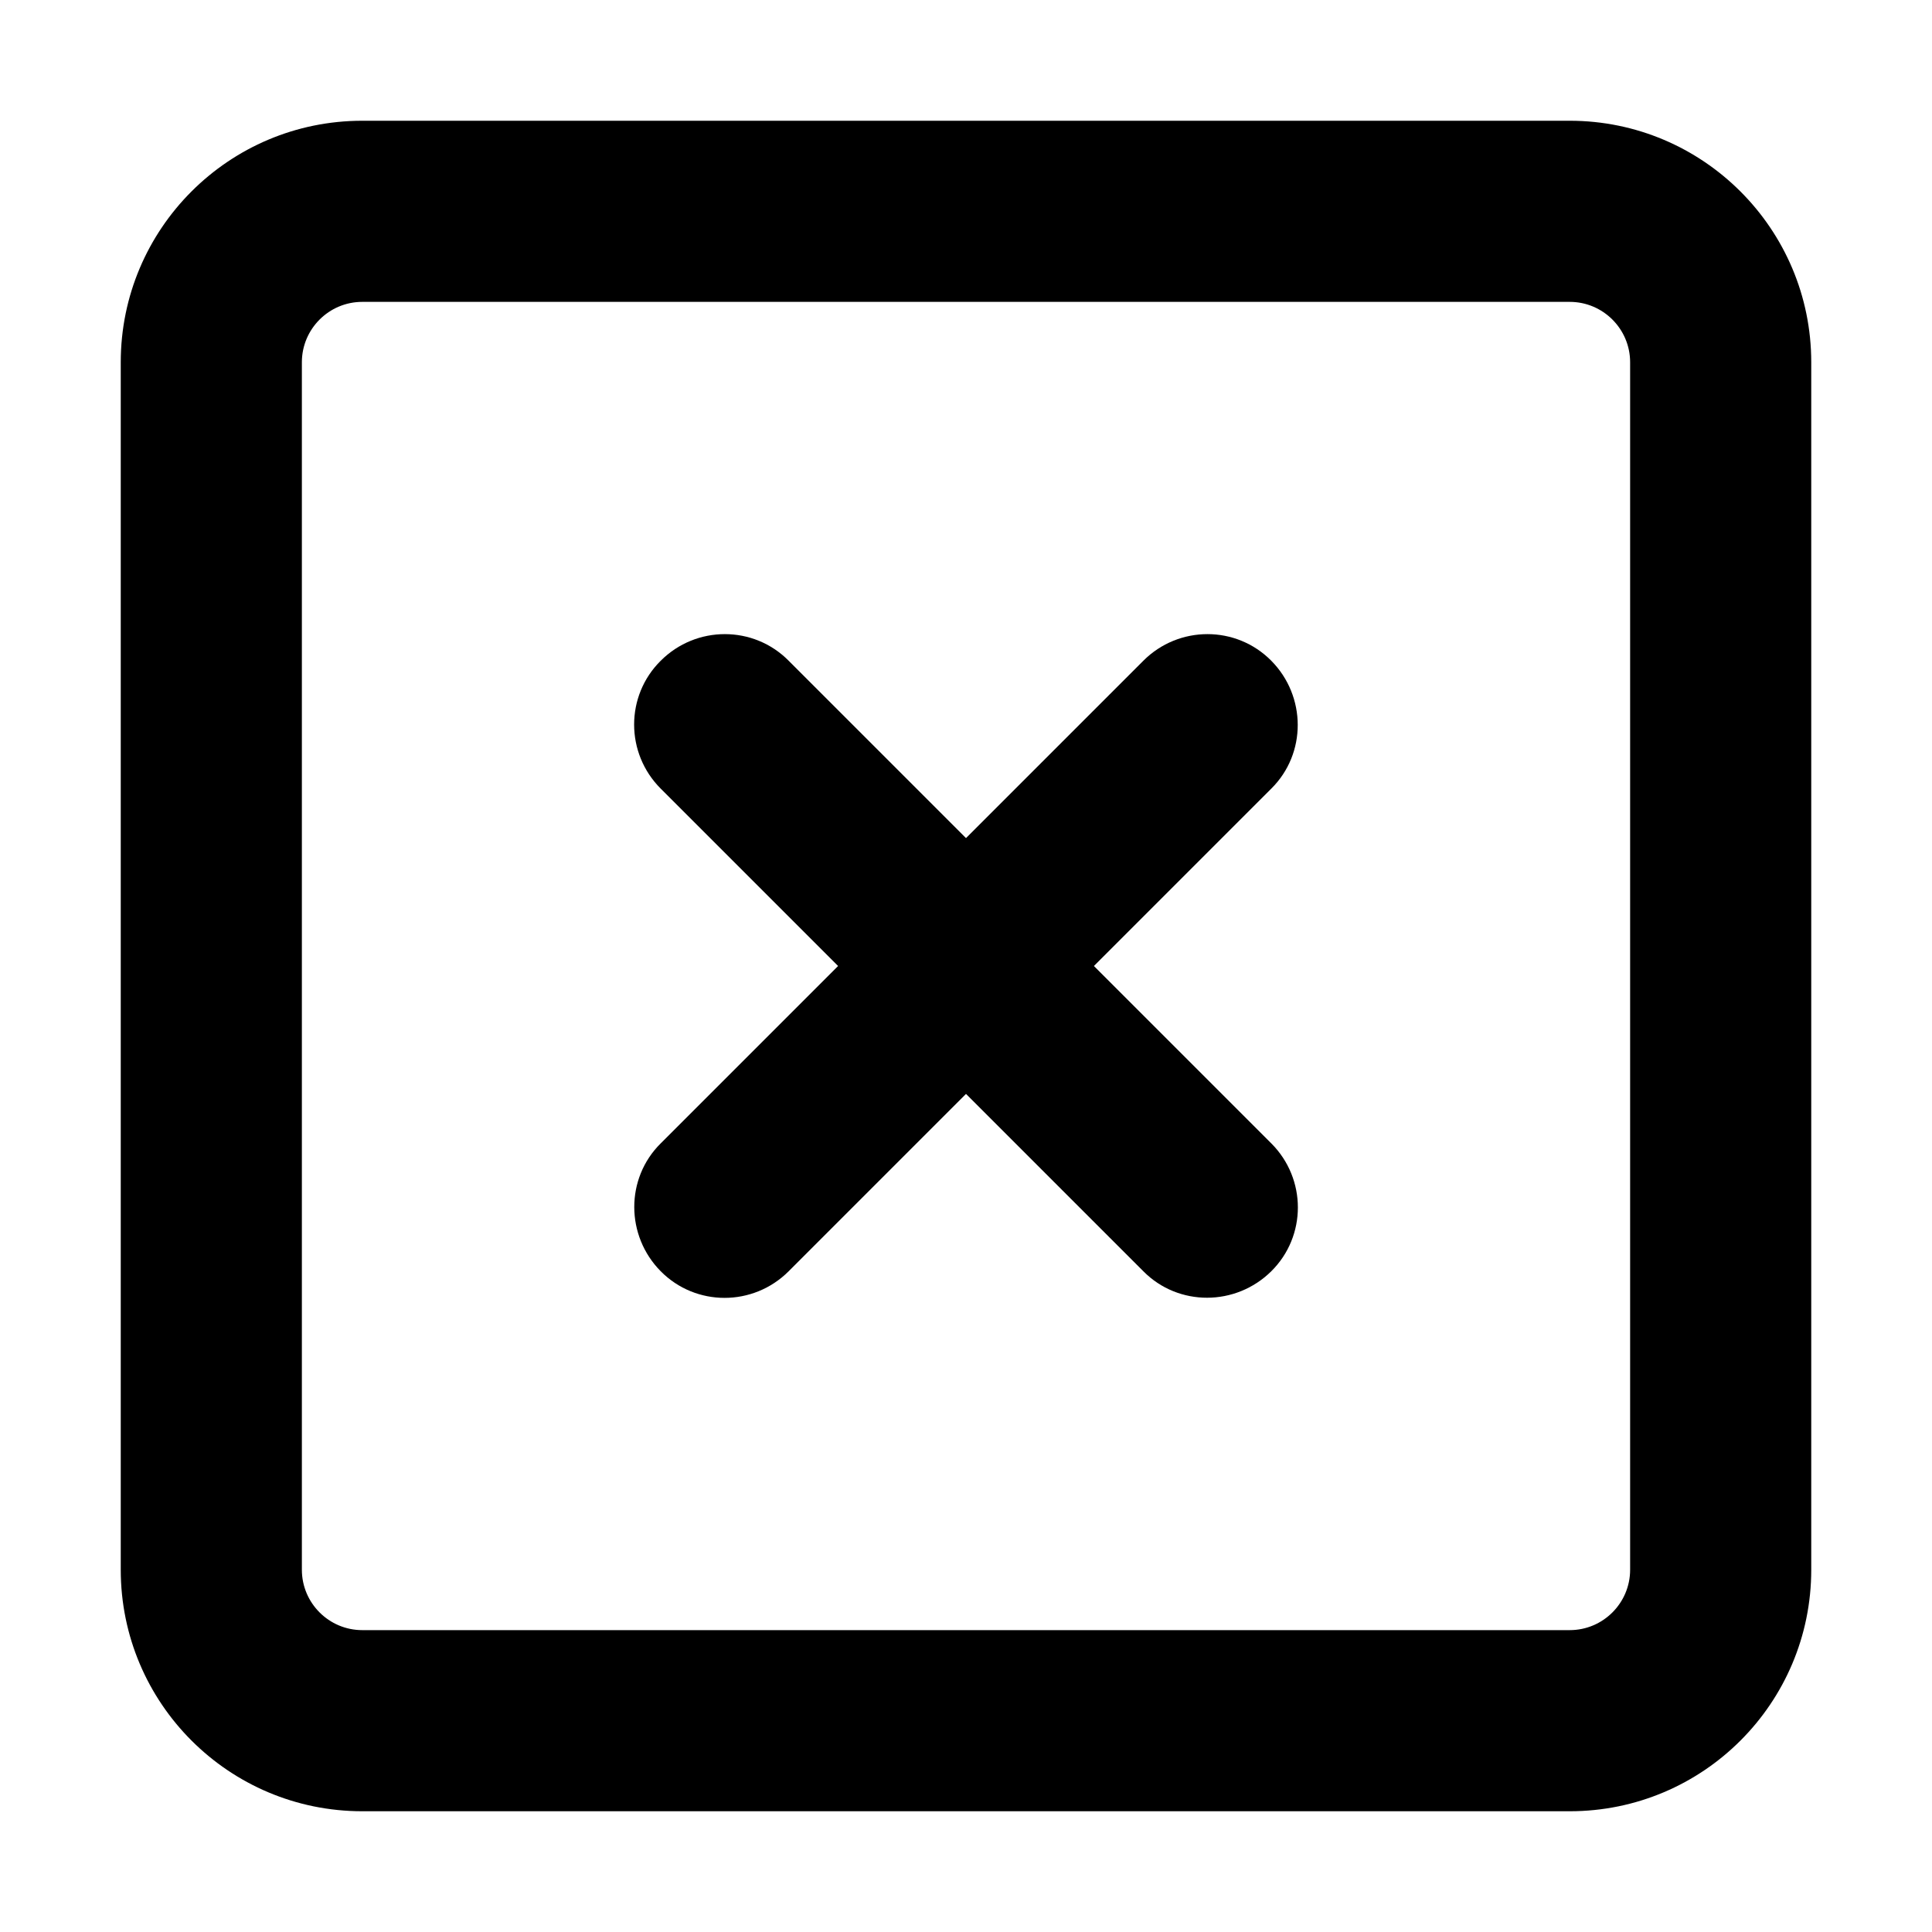
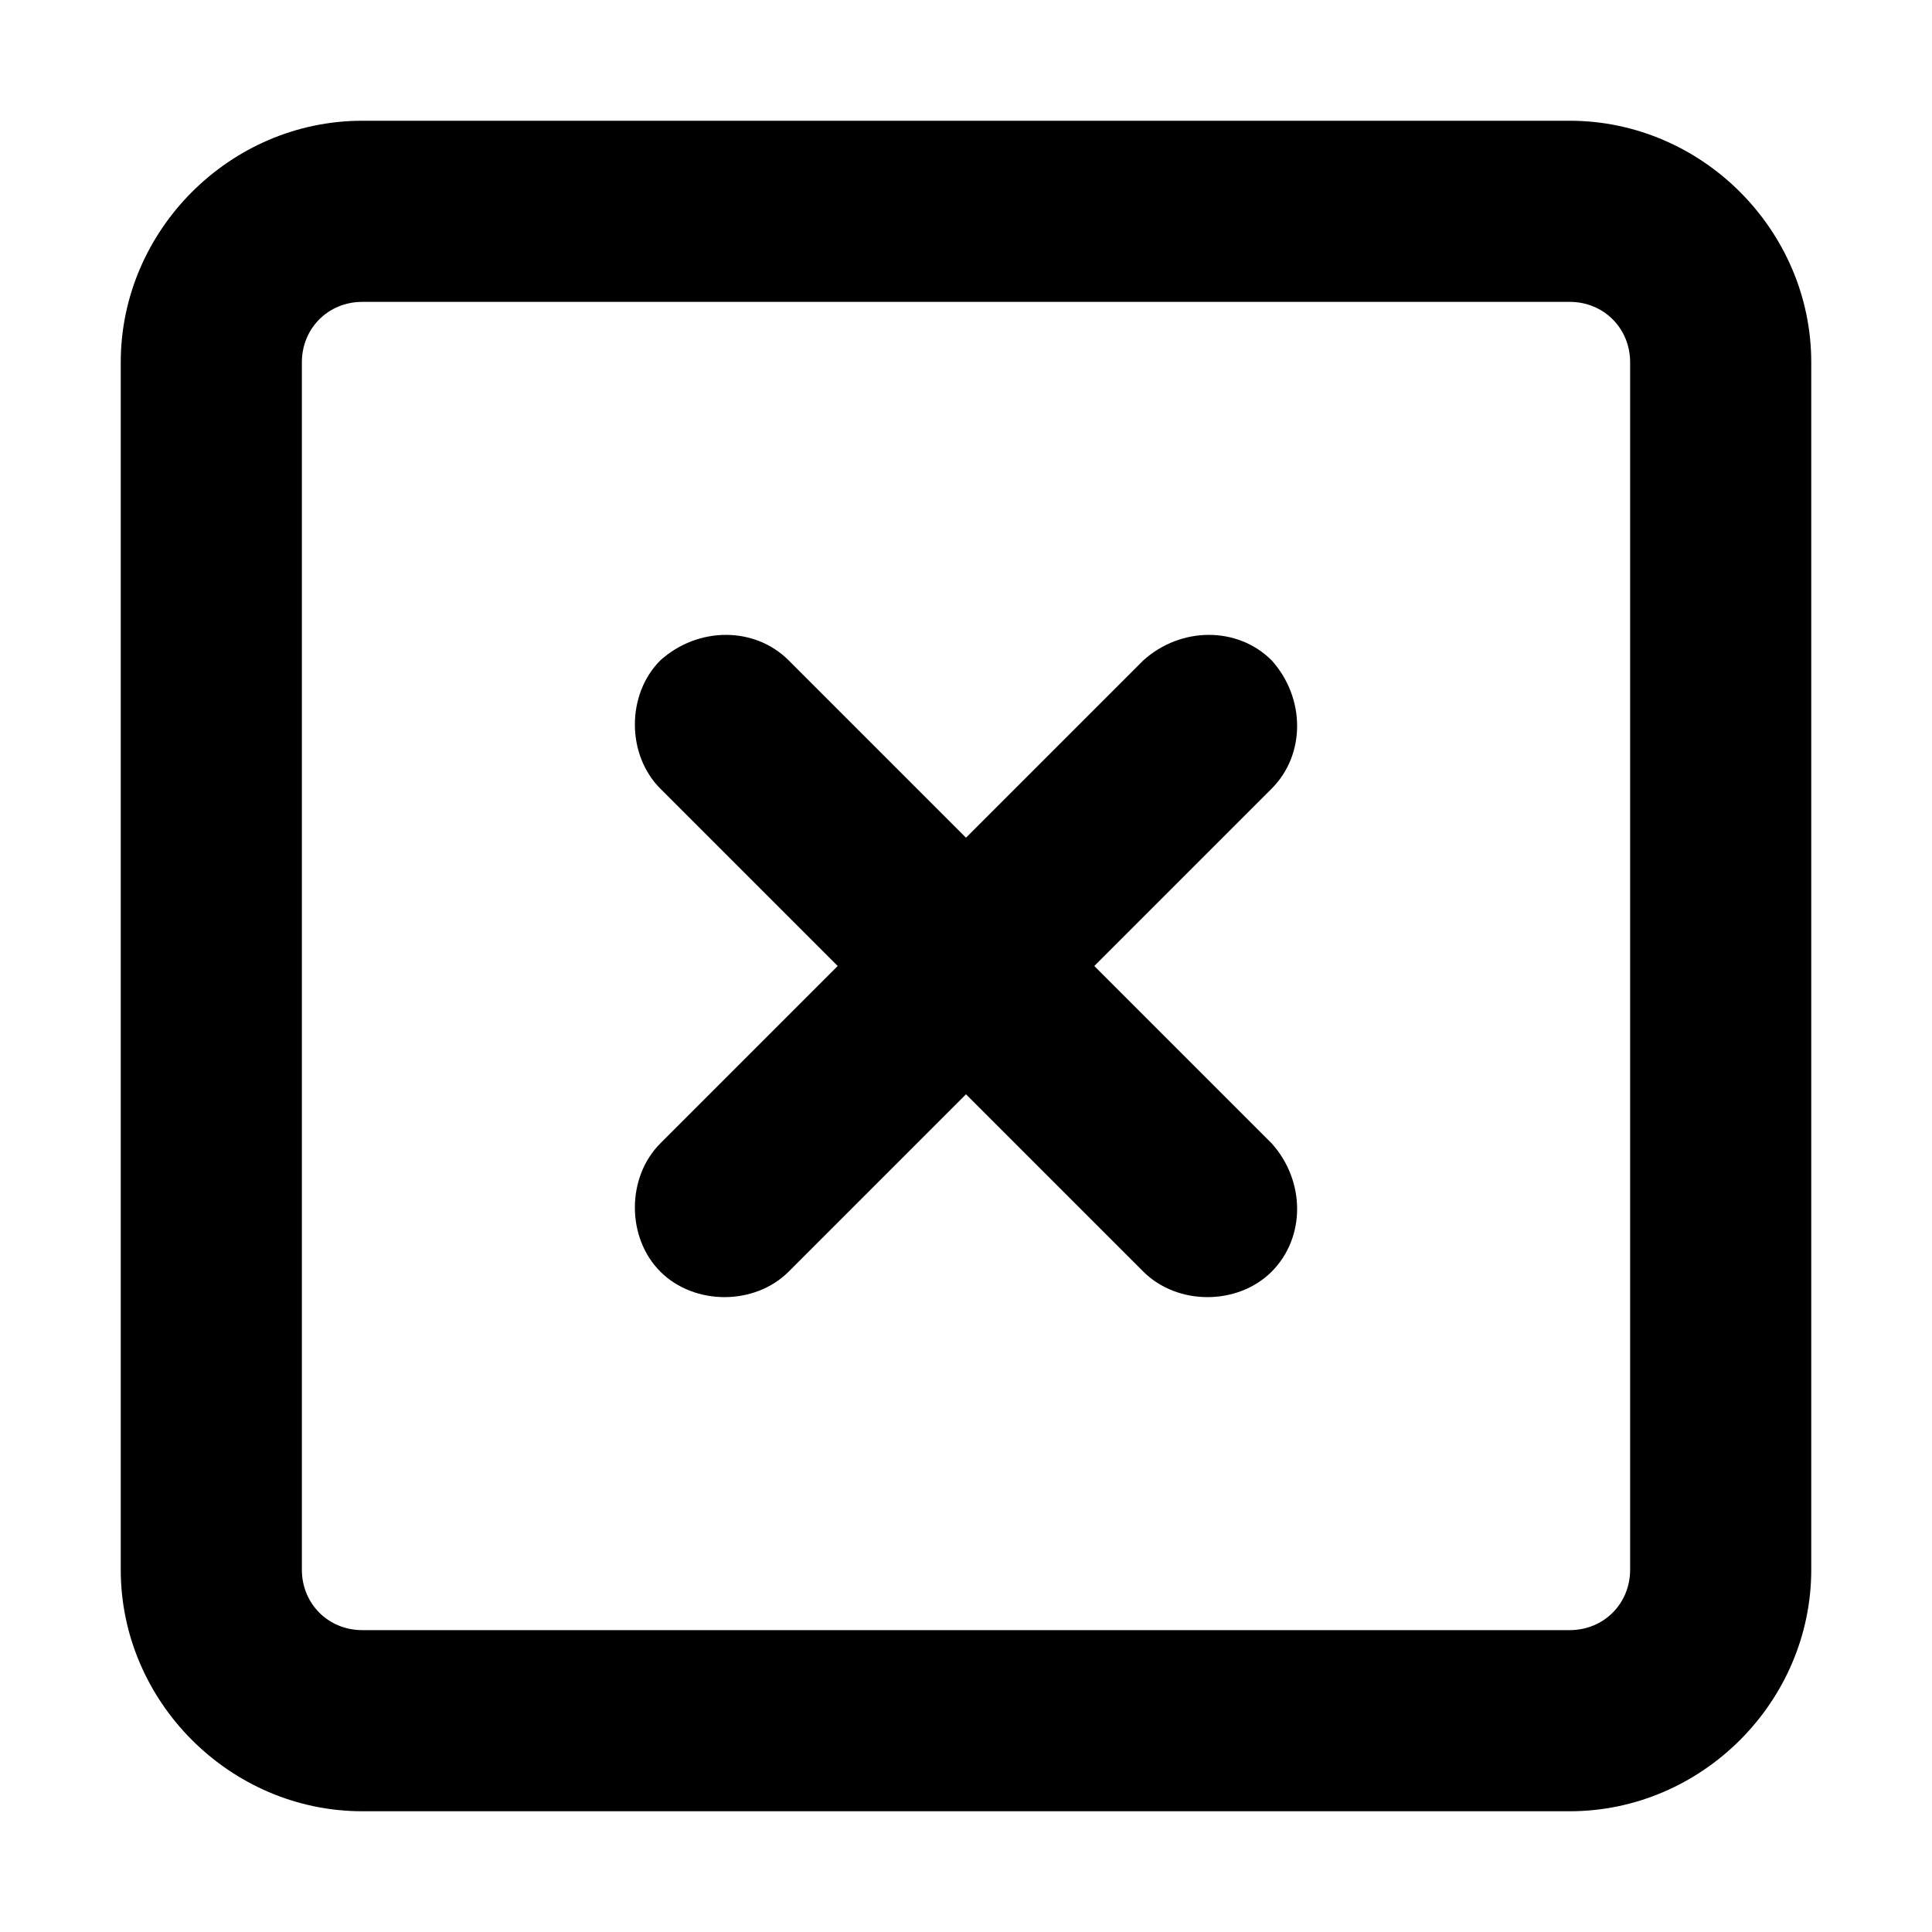
- <svg xmlns="http://www.w3.org/2000/svg" viewBox="-32 0 512 512">
-   <path d="M384 32H64C28.65 32 0 60.65 0 96v320c0 35.35 28.65 64 64 64h320c35.35 0 64-28.65 64-64V96c0-35.35-28.7-64-64-64zm16 384c0 8.822-7.178 16-16 16H64c-8.822 0-16-7.178-16-16V96c0-8.822 7.178-16 16-16h320c8.822 0 16 7.178 16 16zM143.1 175.1c-9.4 9.3-9.4 24.5 0 33.9l47 47-47 47c-9.4 9.3-9.3 24.5 0 33.9 9.3 9.4 24.5 9.4 33.9 0l47-47 47 47c9.3 9.4 24.5 9.3 33.9 0 9.4-9.3 9.4-24.5 0-33.9l-47-47 47-47c9.4-9.3 9.3-24.5 0-33.9-9.3-9.4-24.5-9.4-33.9 0l-47 47-47-47c-9.3-9.4-24.5-9.4-33.9 0" fill="currentColor" />
+ <svg xmlns="http://www.w3.org/2000/svg" viewBox="0 0 512 512" fill="currentColor">
+   <path d="m416 32h-320c-35 0-64 29-64 64v320c0 35 29 64 64 64h320c35 0 64-29 64-64v-320c0-35-29-64-64-64zm16 384c0 9-7 16-16 16h-320c-9 0-16-7-16-16v-320c0-9 7-16 16-16h320c9 0 16 7 16 16zm-257-241c-9 9-9 25 0 34l47 47-47 47c-9 9-9 25 0 34 9 9 25 9 34 0l47-47 47 47c9 9 25 9 34 0 9-9 9-24 0-34l-47-47 47-47c9-9 9-24 0-34-9-9-24-9-34 0l-47 47-47-47c-9-9-24-9-34 0" />
</svg>
